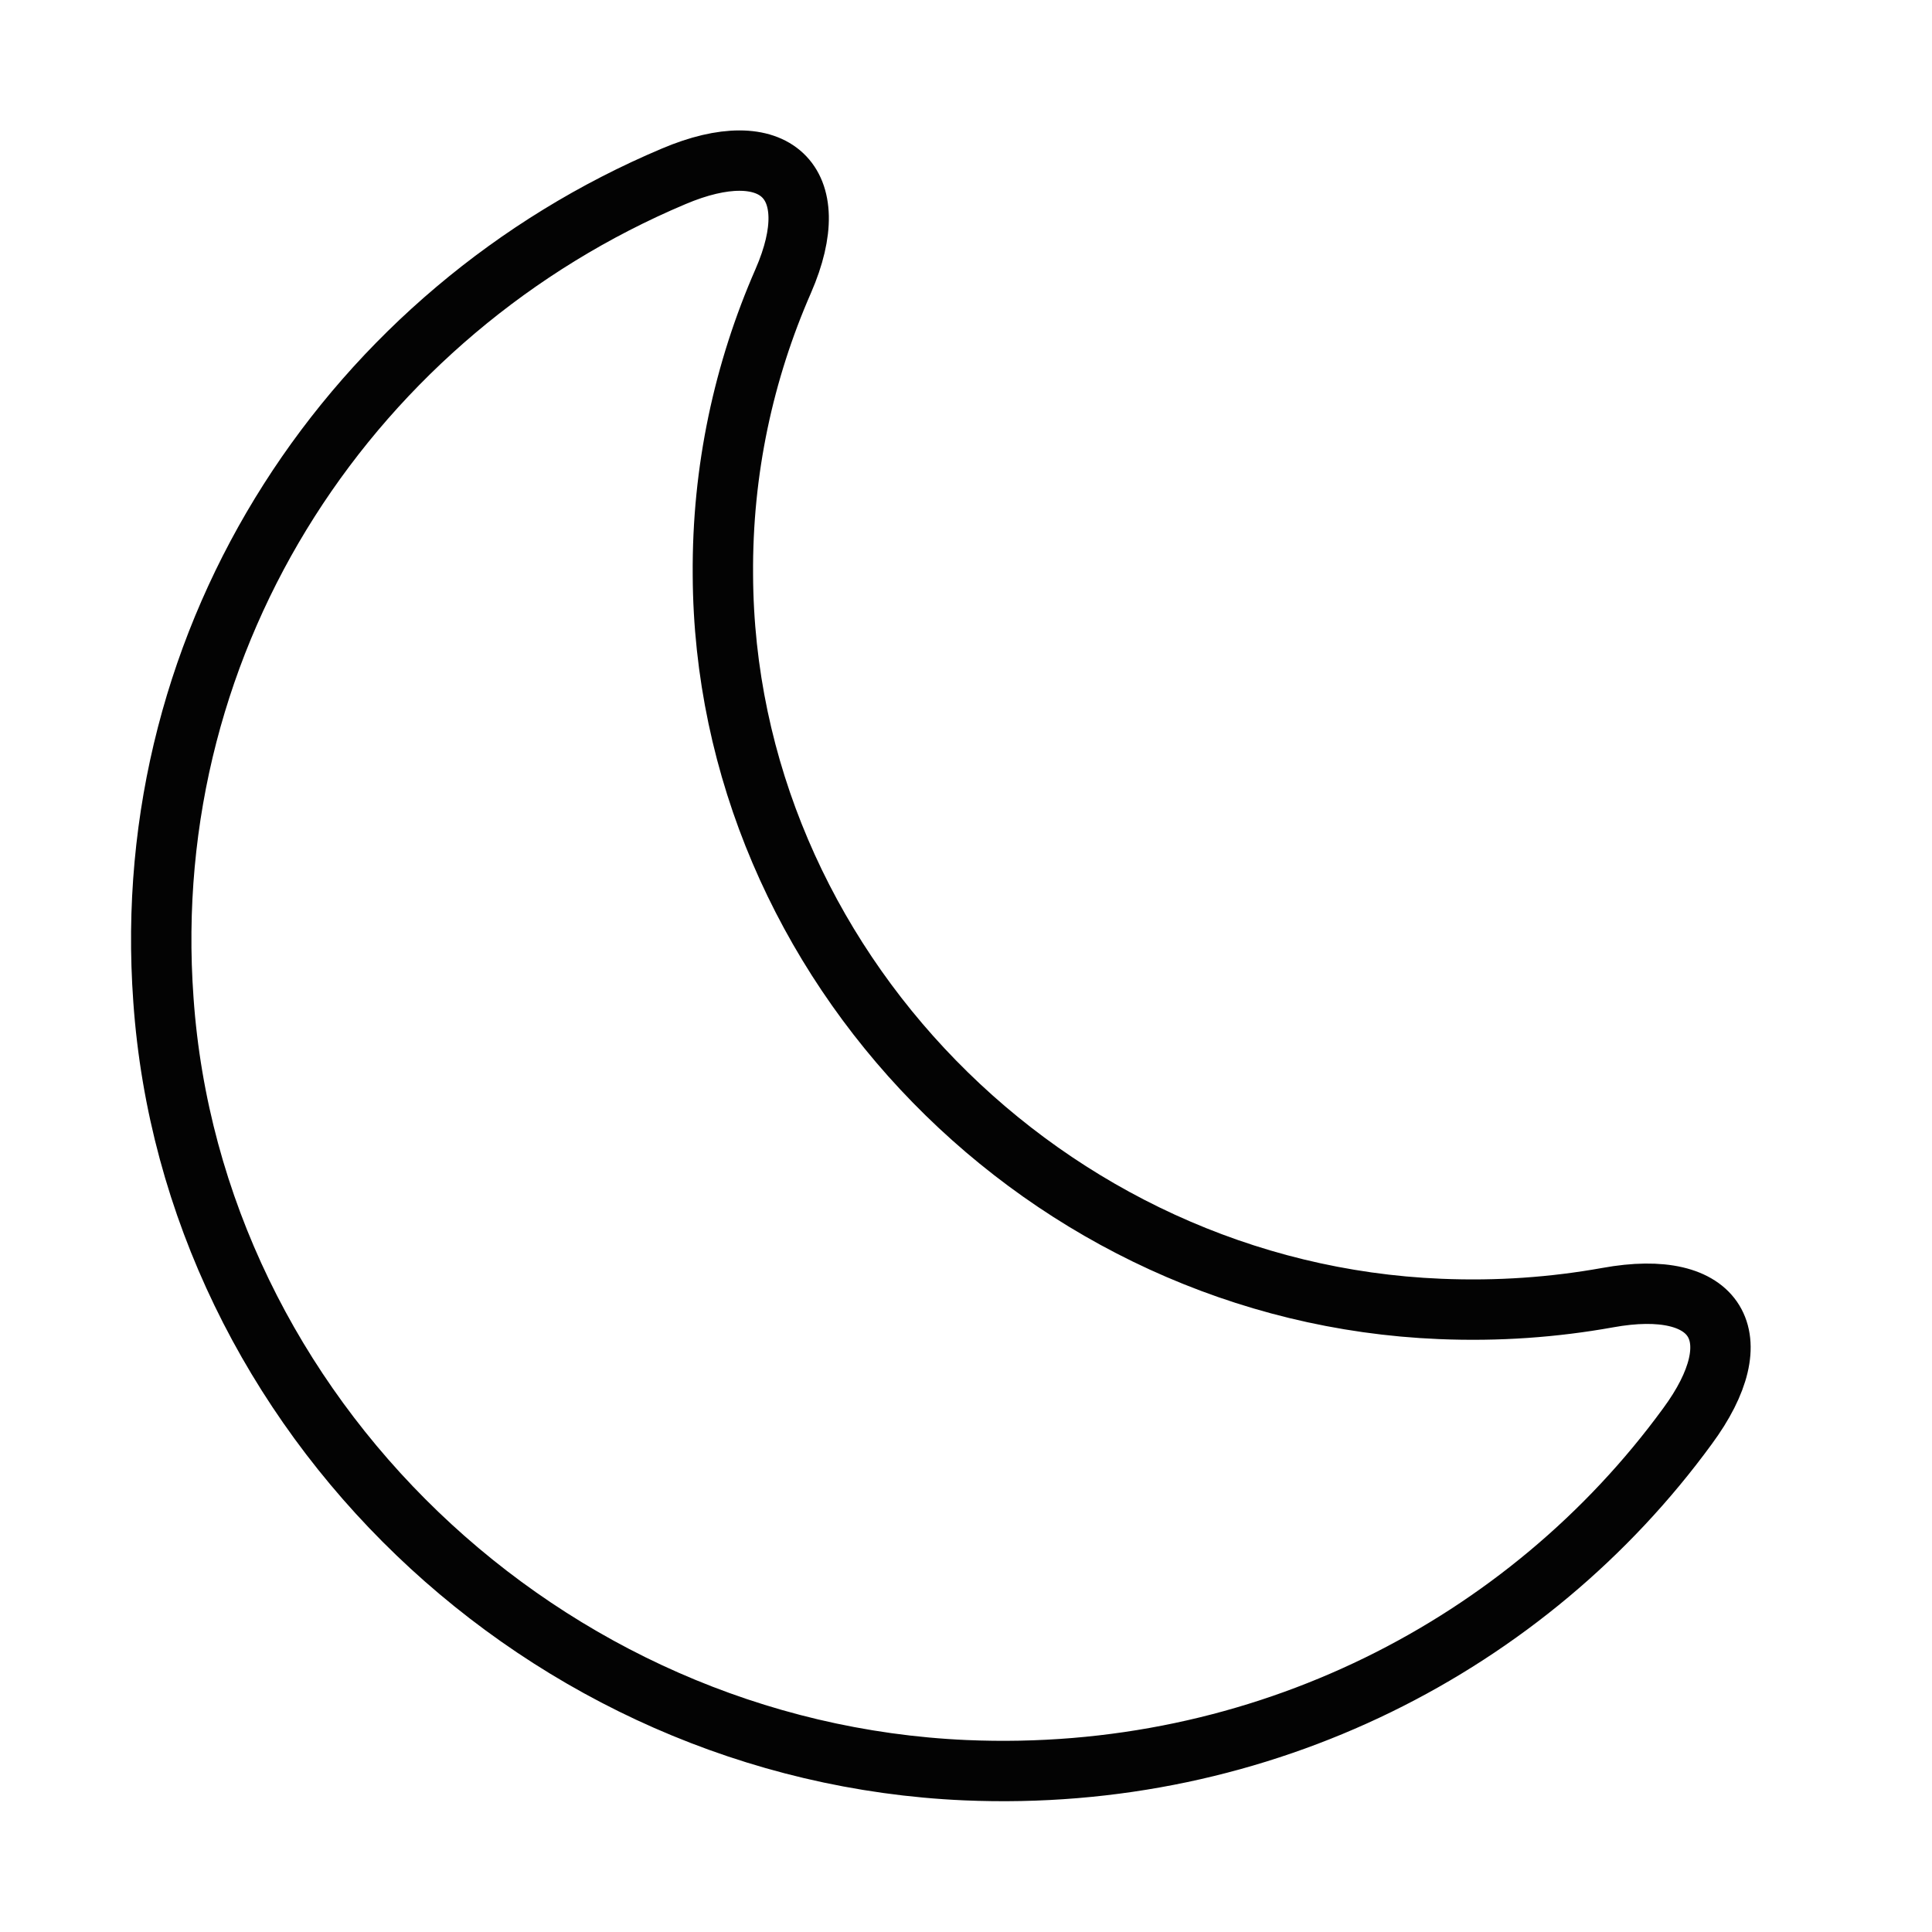
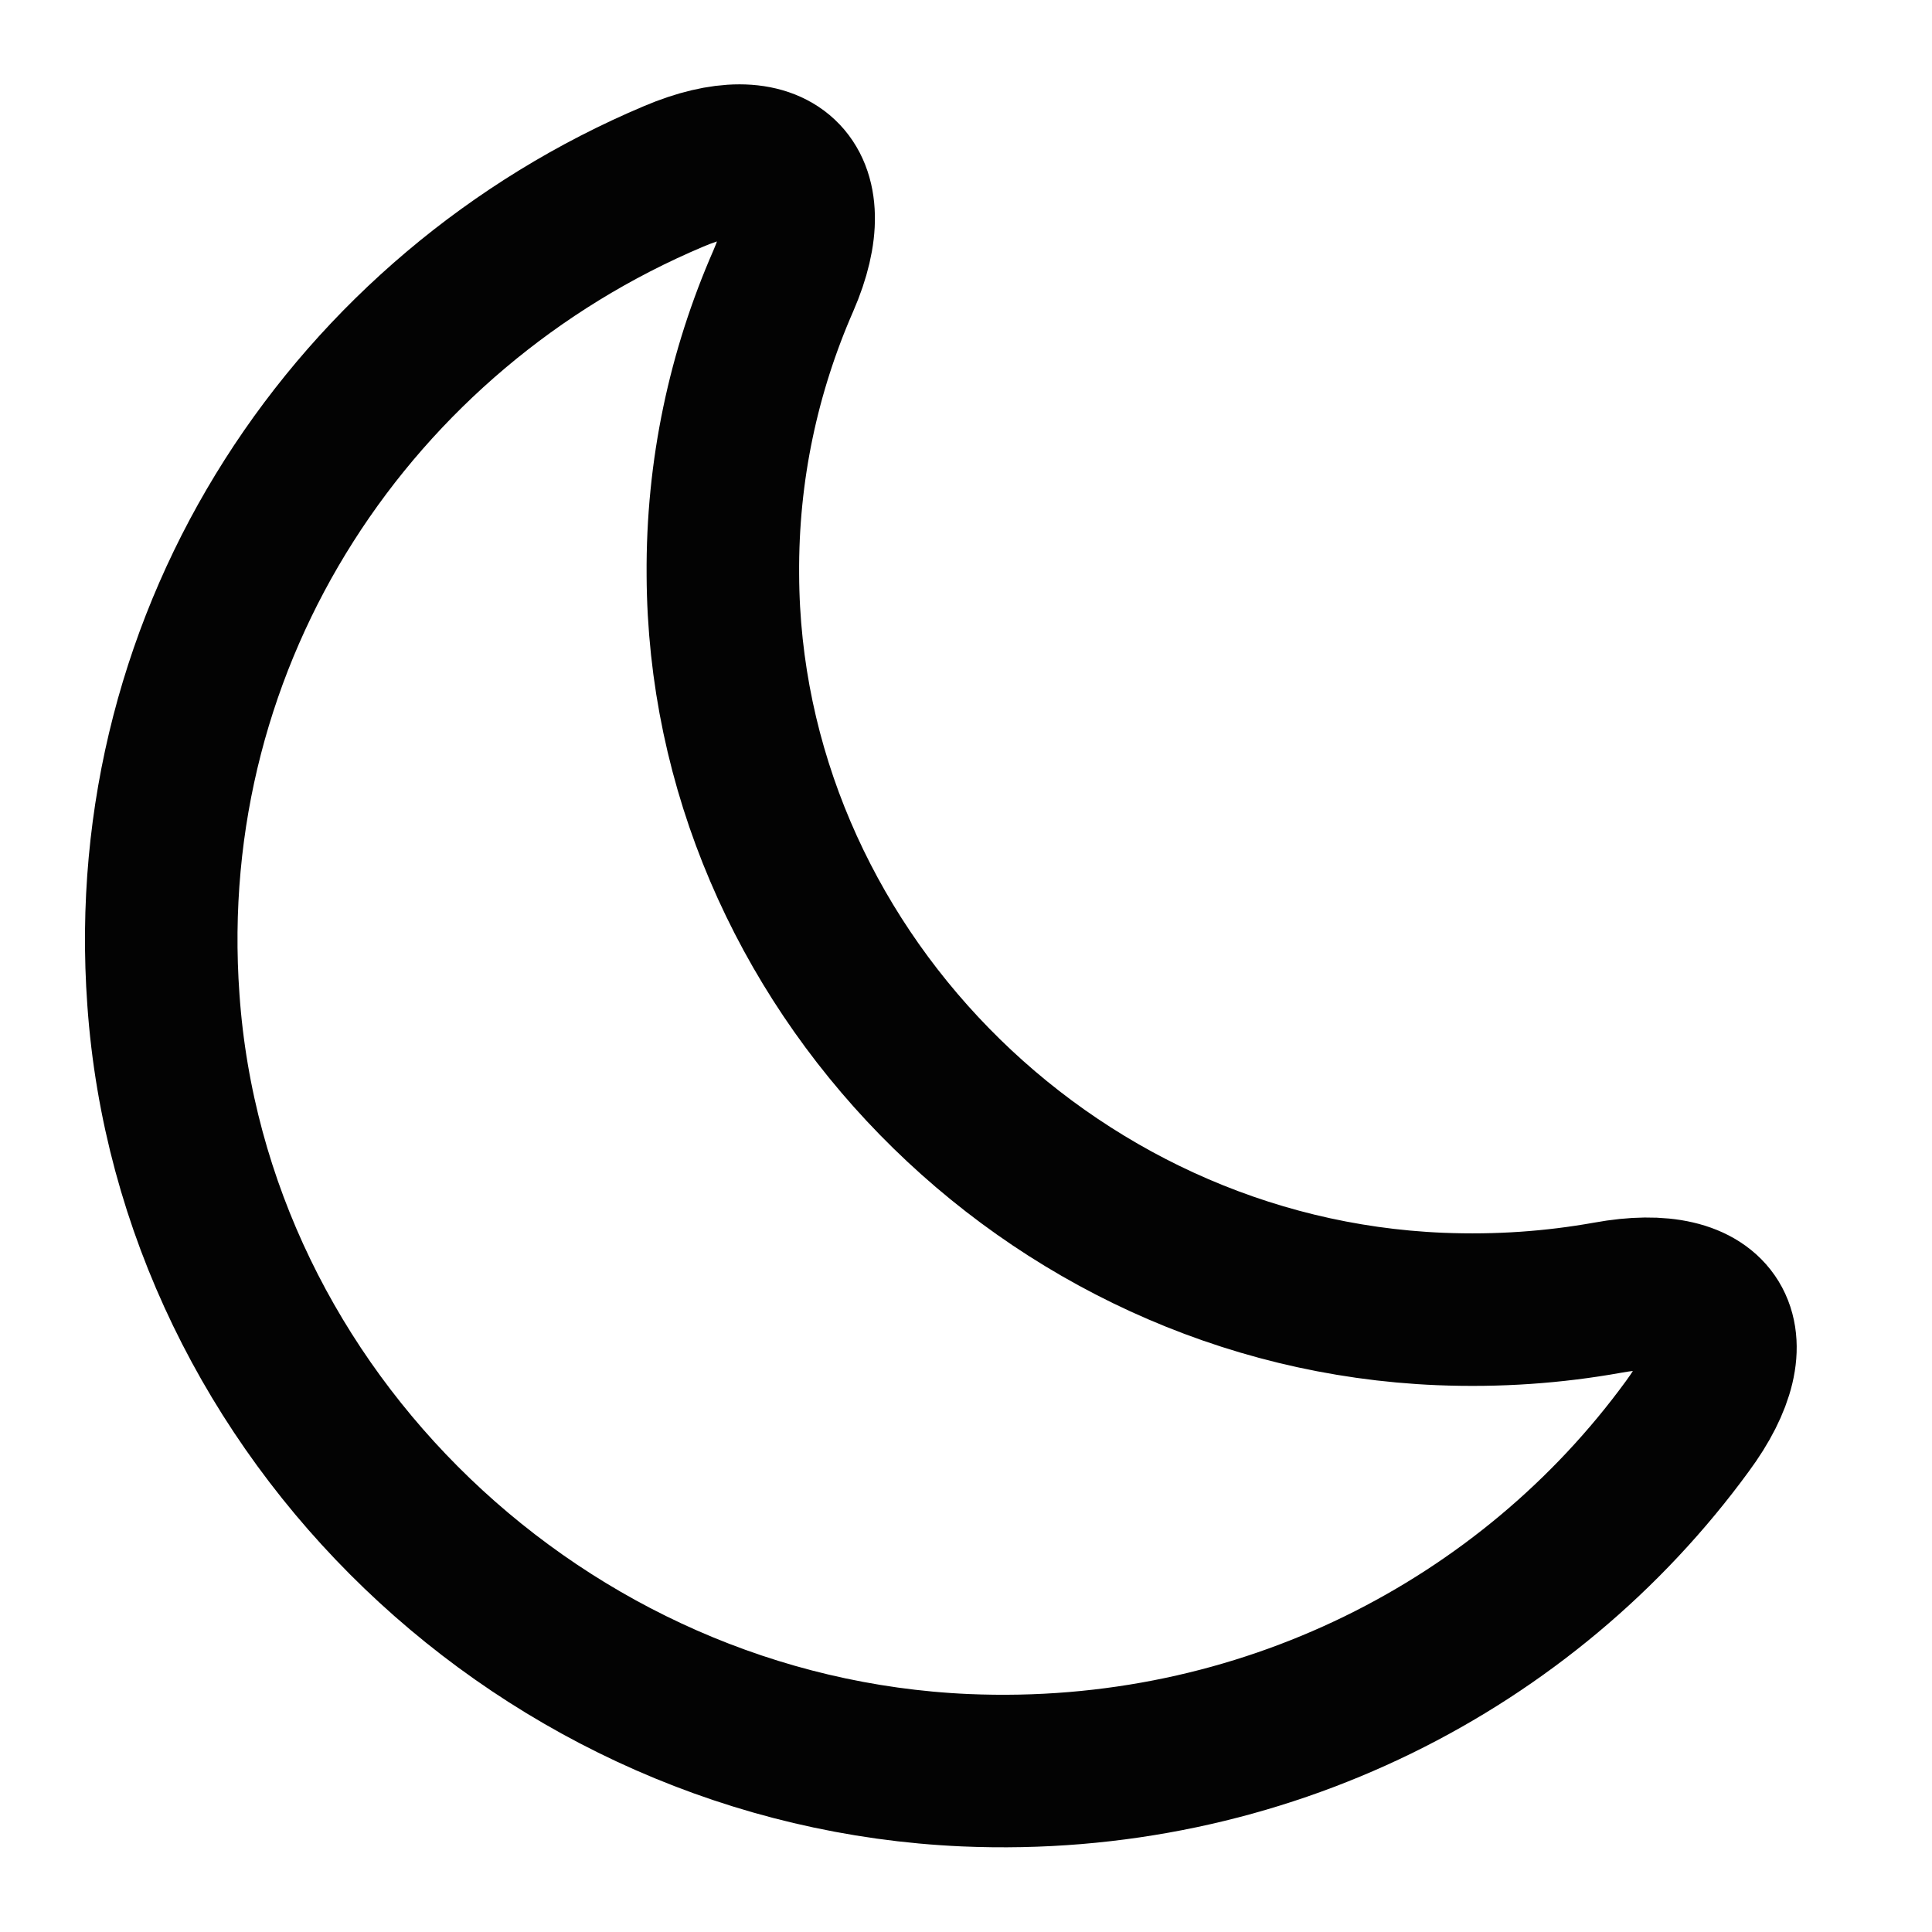
- <svg xmlns="http://www.w3.org/2000/svg" width="48" height="48" viewBox="0 0 48 48" fill="none">
-   <path d="M4.06 24.84C4.78 35.14 13.52 43.52 23.98 43.98C31.36 44.3 37.96 40.86 41.92 35.44C43.56 33.22 42.68 31.74 39.94 32.24C38.6 32.48 37.22 32.58 35.78 32.52C26 32.12 18 23.94 17.96 14.28C17.94 11.68 18.48 9.22 19.46 6.98C20.54 4.5 19.24 3.32 16.74 4.38C8.82 7.72 3.4 15.7 4.06 24.84Z" stroke="#030303" stroke-width="1.5" stroke-linecap="round" stroke-linejoin="round" />
+ <svg xmlns="http://www.w3.org/2000/svg" width="19" height="19" viewBox="0 0 19 19" fill="none">
+   <path d="M1.607 9.833C1.892 13.91 5.352 17.227 9.492 17.409C12.413 17.535 15.026 16.174 16.593 14.028C17.242 13.15 16.894 12.564 15.81 12.762C15.279 12.857 14.733 12.896 14.163 12.873C10.292 12.714 7.125 9.476 7.109 5.653C7.101 4.623 7.315 3.65 7.703 2.763C8.13 1.781 7.616 1.314 6.626 1.734C3.491 3.056 1.346 6.215 1.607 9.833Z" stroke="#030303" stroke-width="1.5" stroke-linecap="round" stroke-linejoin="round" />
</svg>
